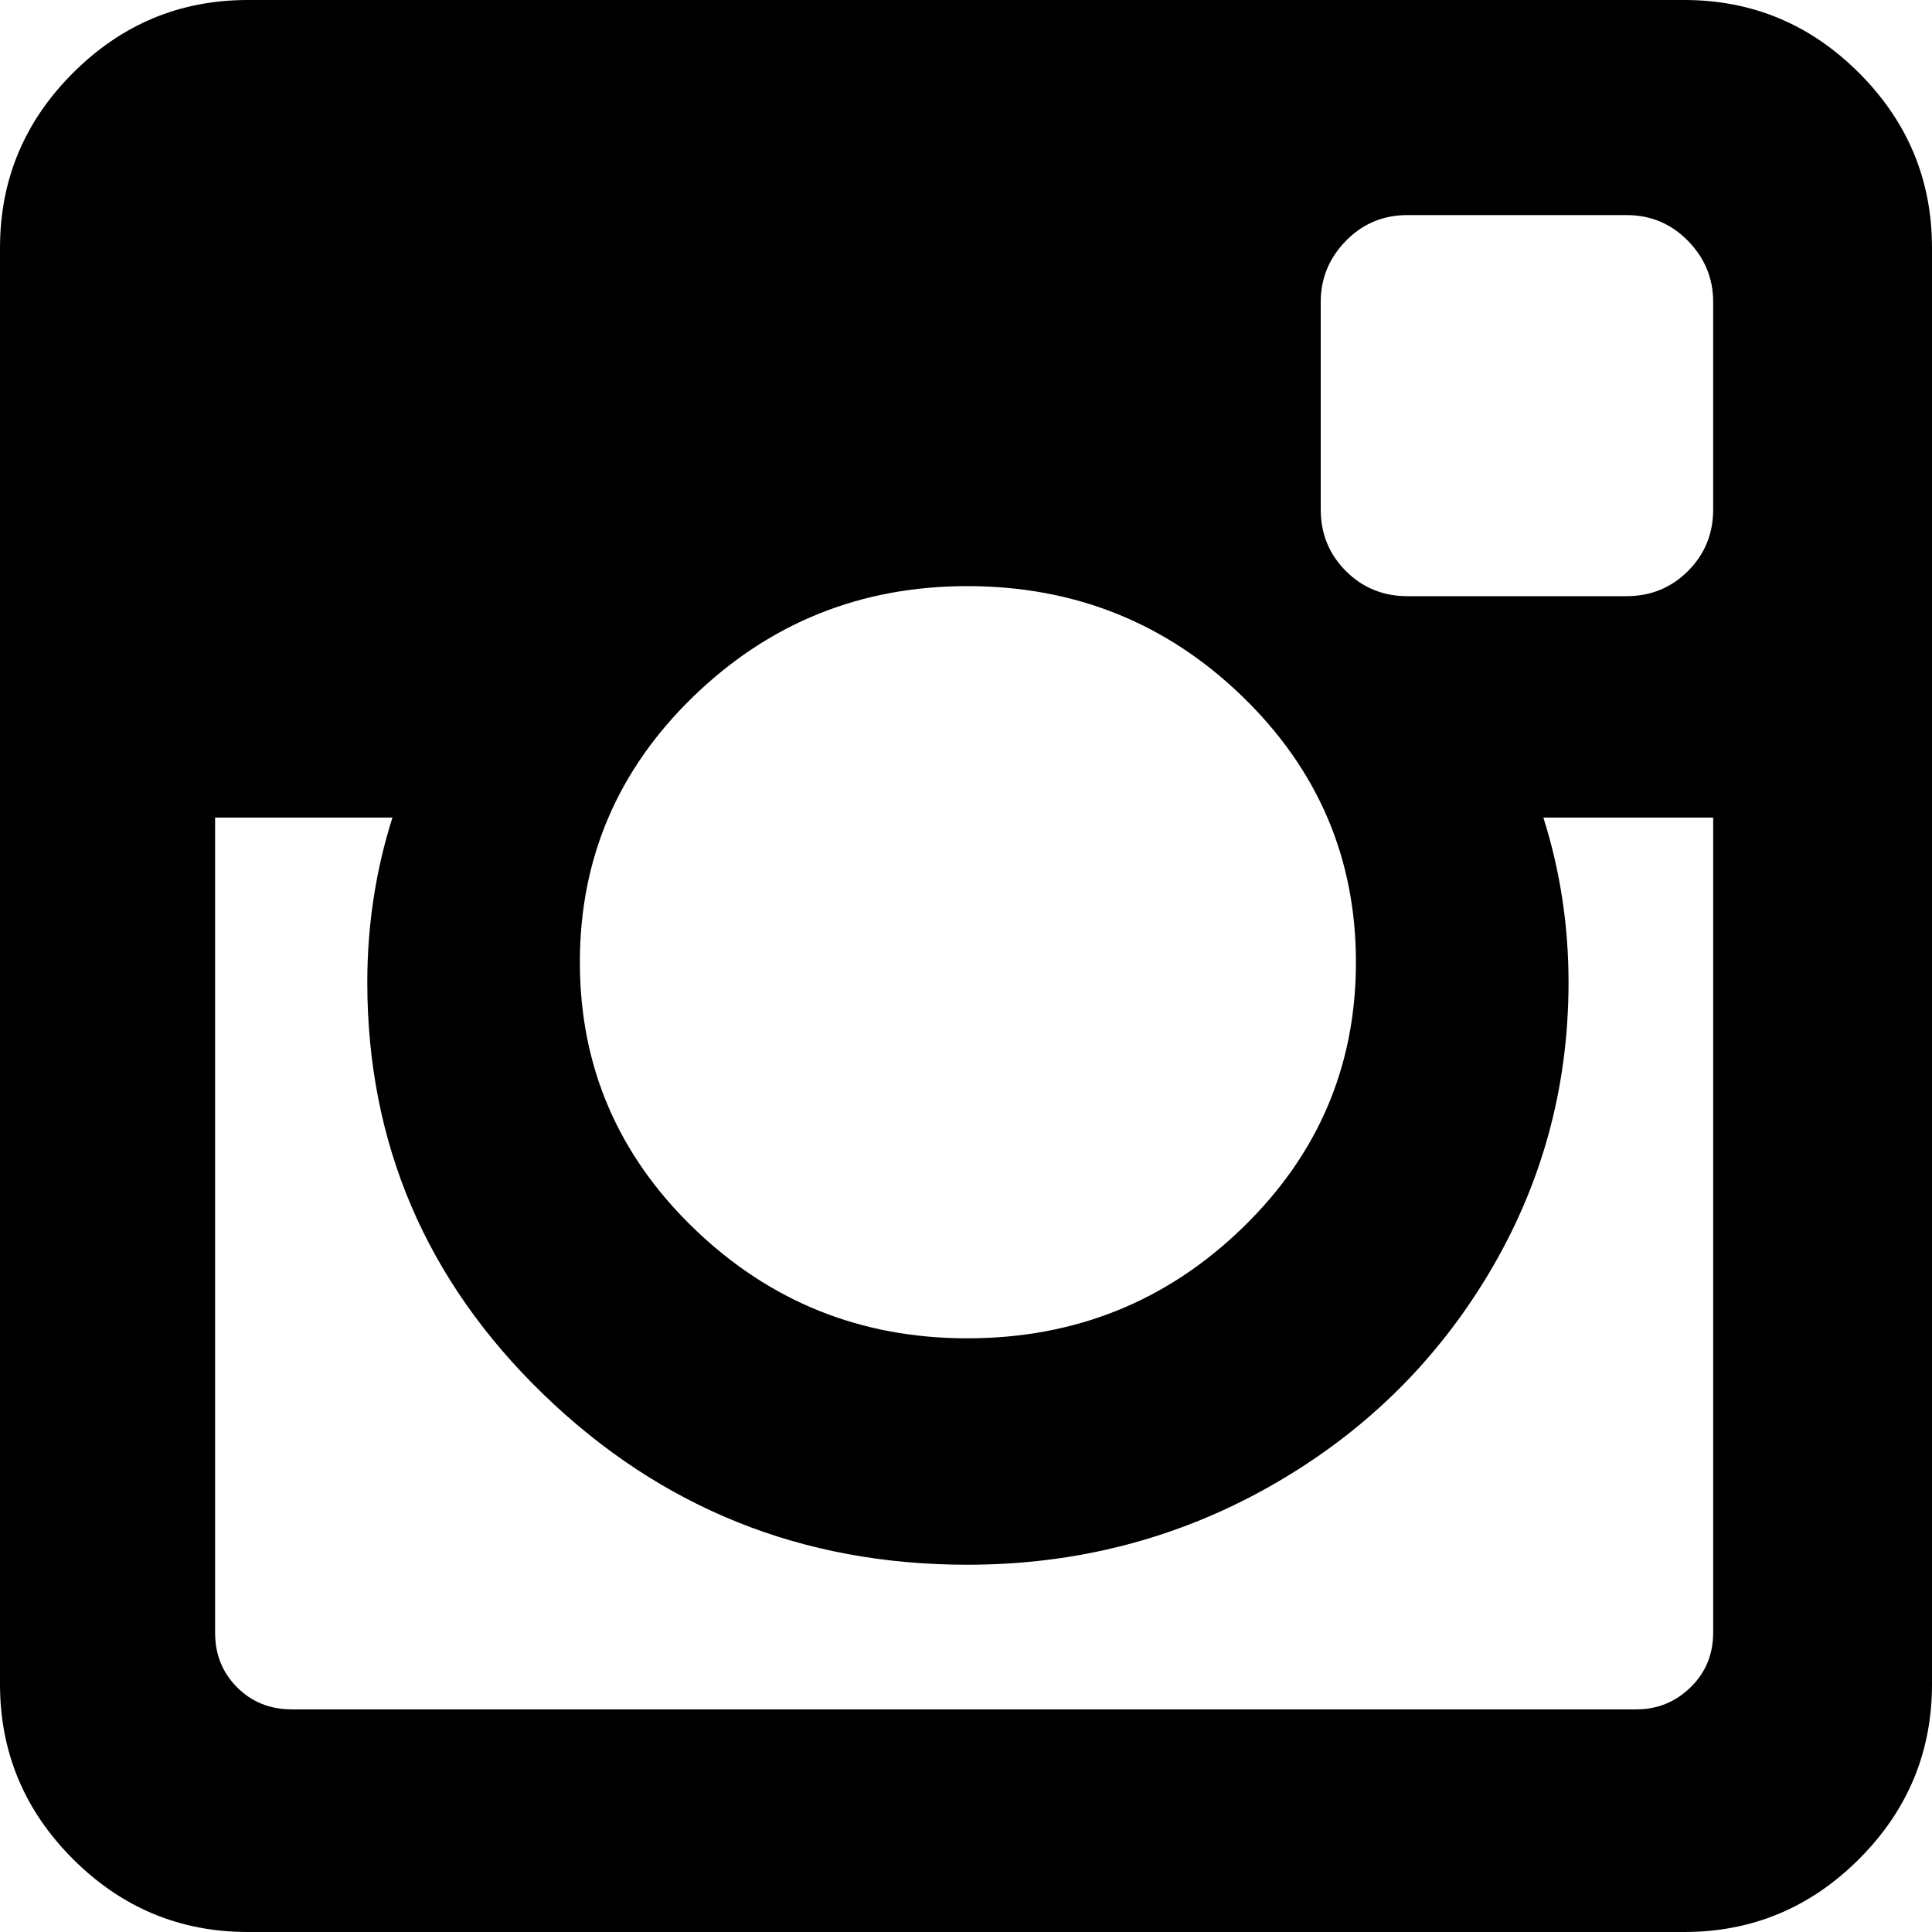
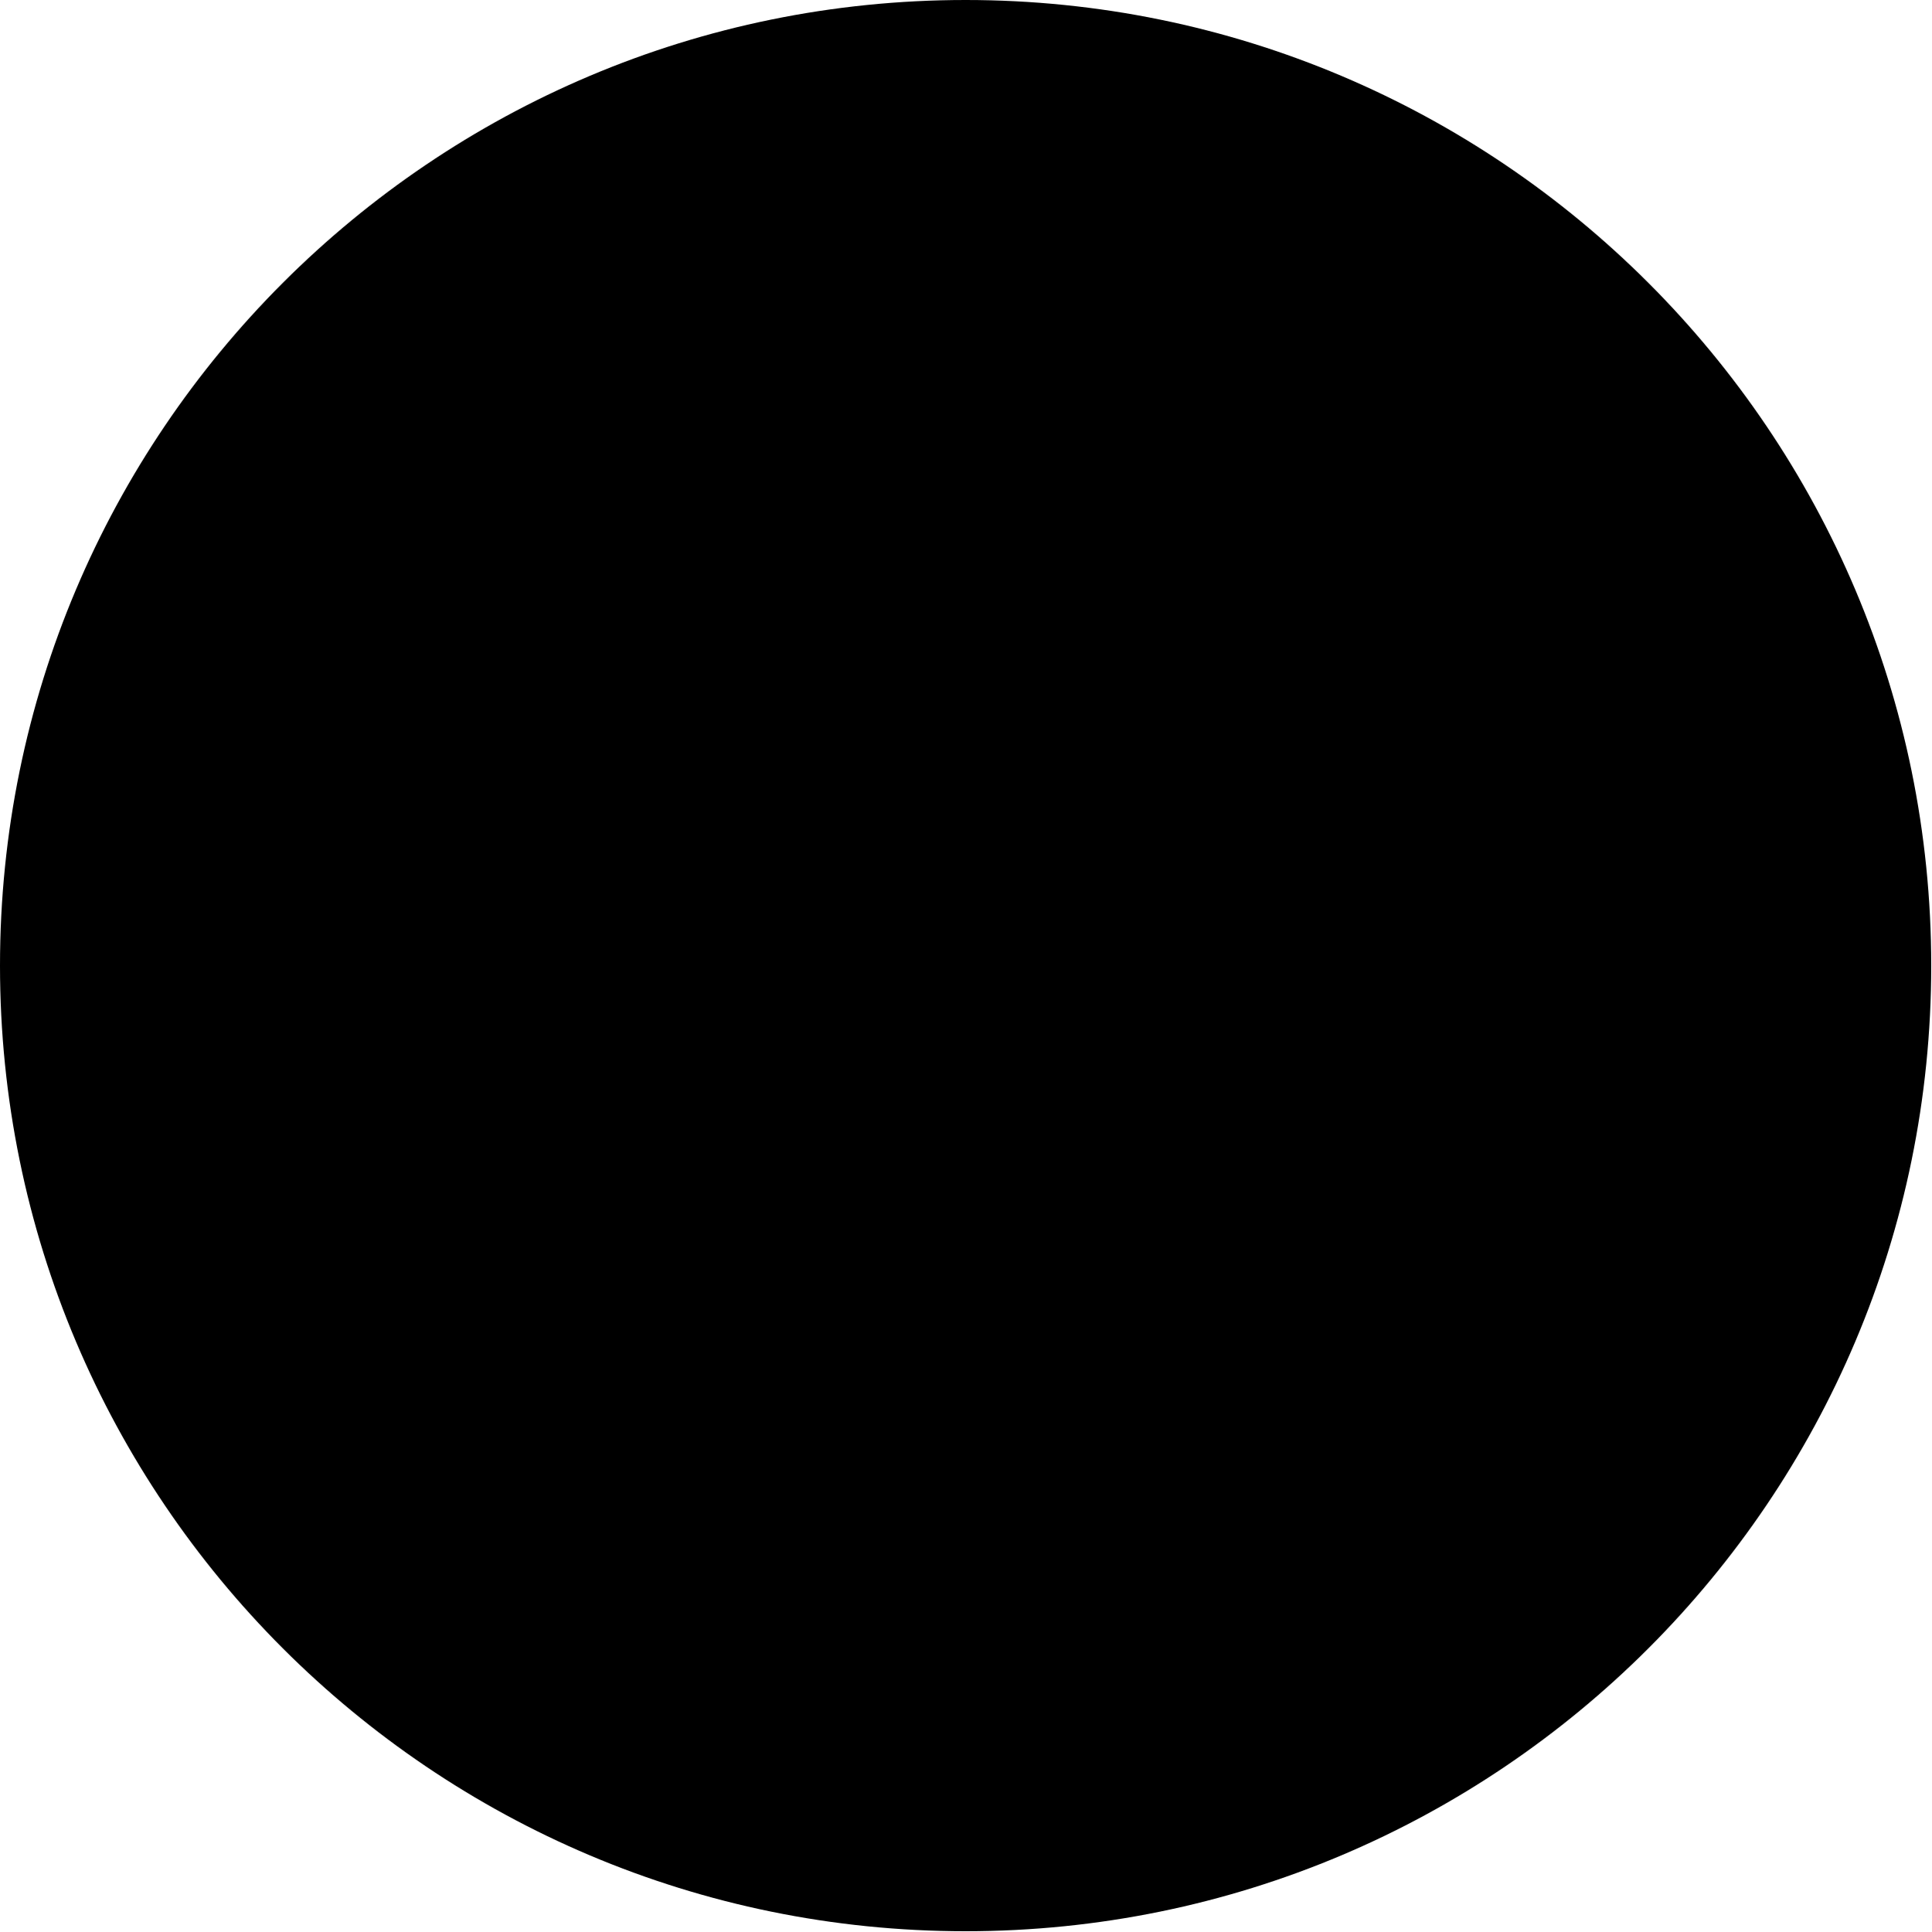
- <svg xmlns="http://www.w3.org/2000/svg" version="1.1" id="Capa_1" x="0px" y="0px" width="438.536px" height="438.536px" viewBox="0 0 438.536 438.536" xml:space="preserve">
+ <svg xmlns="http://www.w3.org/2000/svg" version="1.1" id="Layer_1" x="0px" y="0px" viewBox="0 0 291.319 291.319" xml:space="preserve">
  <g>
-     <path d="M421.981,16.562C410.941,5.519,397.711,0,382.298,0H56.248C40.83,0,27.604,5.521,16.561,16.562   C5.52,27.6,0.001,40.828,0.001,56.243V382.29c0,15.413,5.518,28.644,16.56,39.683c11.043,11.04,24.272,16.563,39.687,16.563   h326.046c15.41,0,28.644-5.523,39.684-16.563c11.043-11.039,16.557-24.27,16.557-39.683V56.243   C438.534,40.825,433.021,27.604,421.981,16.562z M157.462,158.025c17.224-16.652,37.924-24.982,62.097-24.982   c24.36,0,45.153,8.33,62.381,24.982c17.228,16.655,25.837,36.785,25.837,60.386c0,23.598-8.609,43.729-25.837,60.379   c-17.228,16.659-38.014,24.988-62.381,24.988c-24.172,0-44.87-8.336-62.097-24.988c-17.228-16.652-25.841-36.781-25.841-60.379   C131.621,194.81,140.234,174.681,157.462,158.025z M388.865,370.589c0,4.945-1.718,9.083-5.141,12.416   c-3.433,3.33-7.519,4.996-12.282,4.996h-305.2c-4.948,0-9.091-1.666-12.419-4.996c-3.333-3.326-4.998-7.471-4.998-12.416V185.575   H89.08c-3.805,11.993-5.708,24.462-5.708,37.402c0,36.553,13.322,67.715,39.969,93.511c26.65,25.786,58.721,38.685,96.217,38.685   c24.744,0,47.583-5.903,68.527-17.703c20.937-11.807,37.486-27.839,49.676-48.112c12.183-20.272,18.274-42.4,18.274-66.38   c0-12.94-1.91-25.406-5.715-37.402h38.547v185.014H388.865z M388.865,115.626c0,5.52-1.903,10.184-5.716,13.99   c-3.805,3.809-8.466,5.711-13.989,5.711h-49.676c-5.517,0-10.185-1.903-13.99-5.711c-3.806-3.806-5.708-8.47-5.708-13.99V68.522   c0-5.33,1.902-9.945,5.708-13.848c3.806-3.901,8.474-5.854,13.99-5.854h49.676c5.523,0,10.185,1.952,13.989,5.854   c3.812,3.903,5.716,8.518,5.716,13.848V115.626z" />
+     <path d="M145.659,0c80.44,0,145.66,65.219,145.66,145.66S226.1,291.319,145.66,291.319S0,226.1,0,145.66   S65.21,0,145.659,0z" />
+     <path d="M195.93,63.708H95.38c-17.47,0-31.672,14.211-31.672,31.672v100.56   c0,17.47,14.211,31.672,31.672,31.672h100.56c17.47,0,31.672-14.211,31.672-31.672V95.38   C227.611,77.919,213.4,63.708,195.93,63.708z M205.908,82.034l3.587-0.009v27.202l-27.402,0.091l-0.091-27.202   C182.002,82.116,205.908,82.034,205.908,82.034z M145.66,118.239c22.732,0,27.42,21.339,27.42,27.429   c0,15.103-12.308,27.411-27.42,27.411c-15.121,0-27.42-12.308-27.42-27.411C118.23,139.578,122.928,118.239,145.66,118.239z    M209.65,193.955c0,8.658-7.037,15.704-15.713,15.704H97.073c-8.667,0-15.713-7.037-15.713-15.704v-66.539h22.759   c-2.112,5.198-3.305,12.299-3.305,18.253c0,24.708,20.101,44.818,44.818,44.818s44.808-20.11,44.808-44.818   c0-5.954-1.193-13.055-3.296-18.253h22.486v66.539L209.65,193.955z" />
  </g>
  <g>
</g>
  <g>
</g>
  <g>
</g>
  <g>
</g>
  <g>
</g>
  <g>
</g>
  <g>
</g>
  <g>
</g>
  <g>
</g>
  <g>
</g>
  <g>
</g>
  <g>
</g>
  <g>
</g>
  <g>
</g>
  <g>
</g>
</svg>
